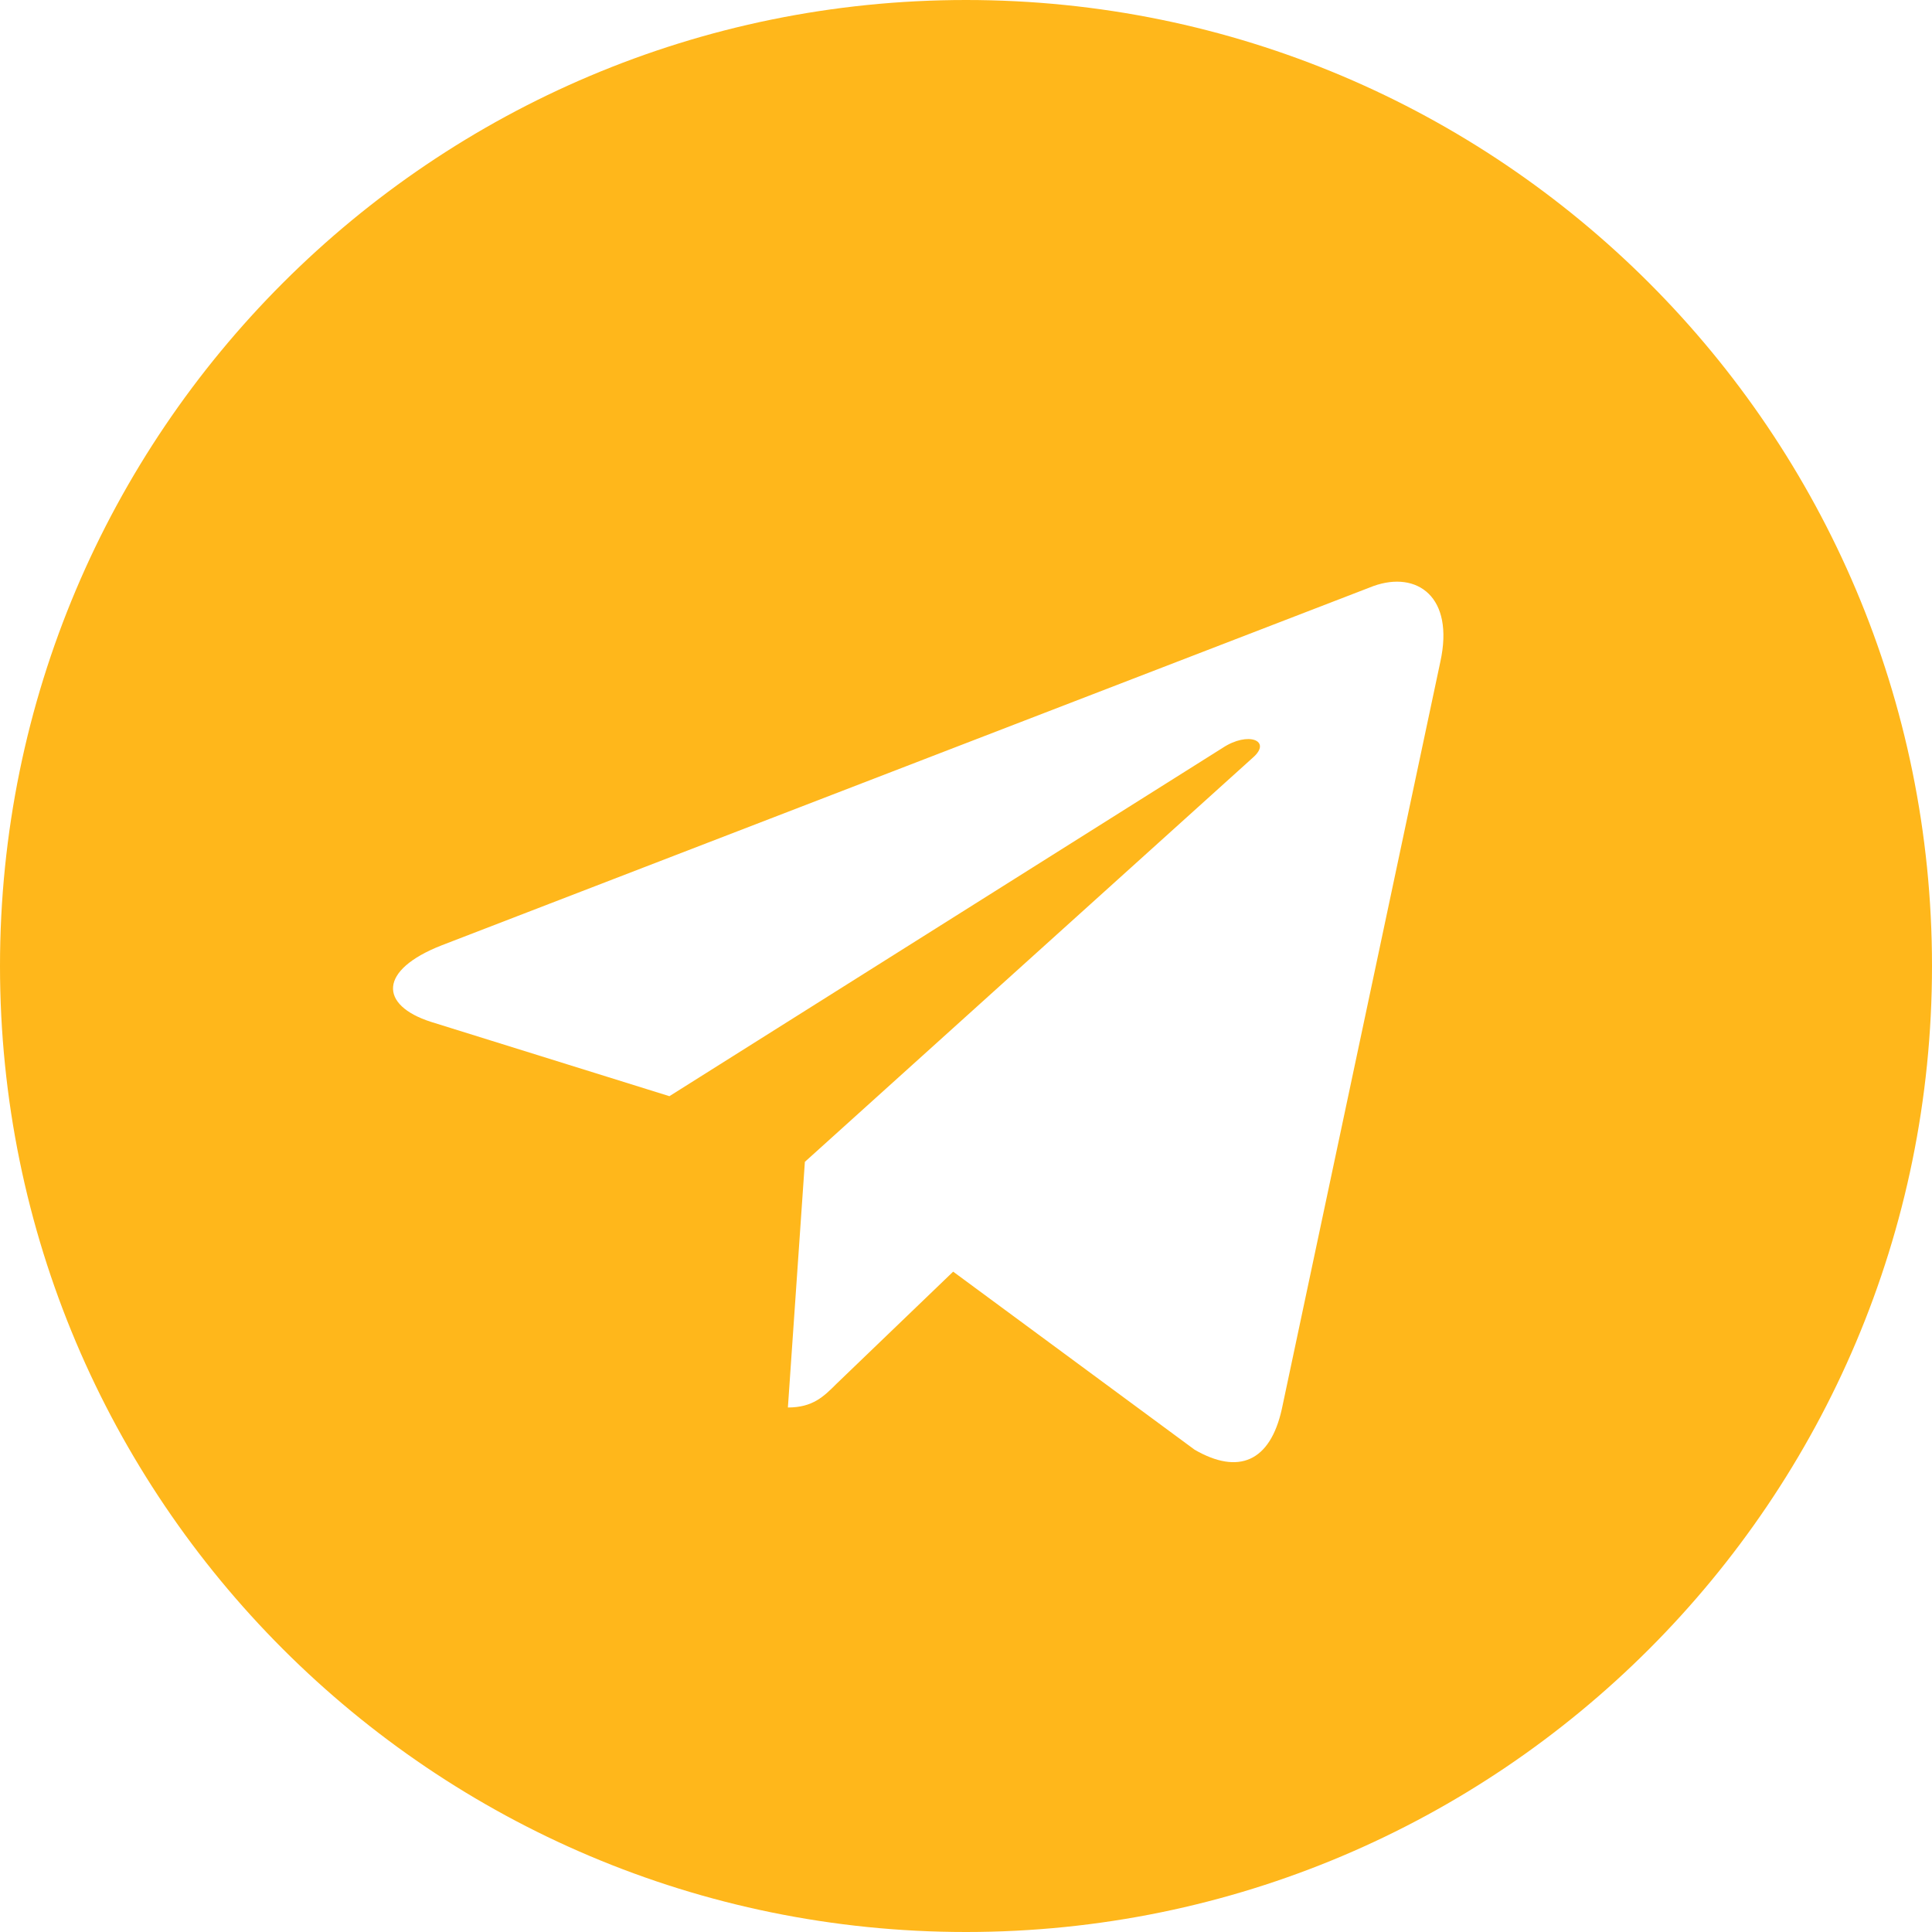
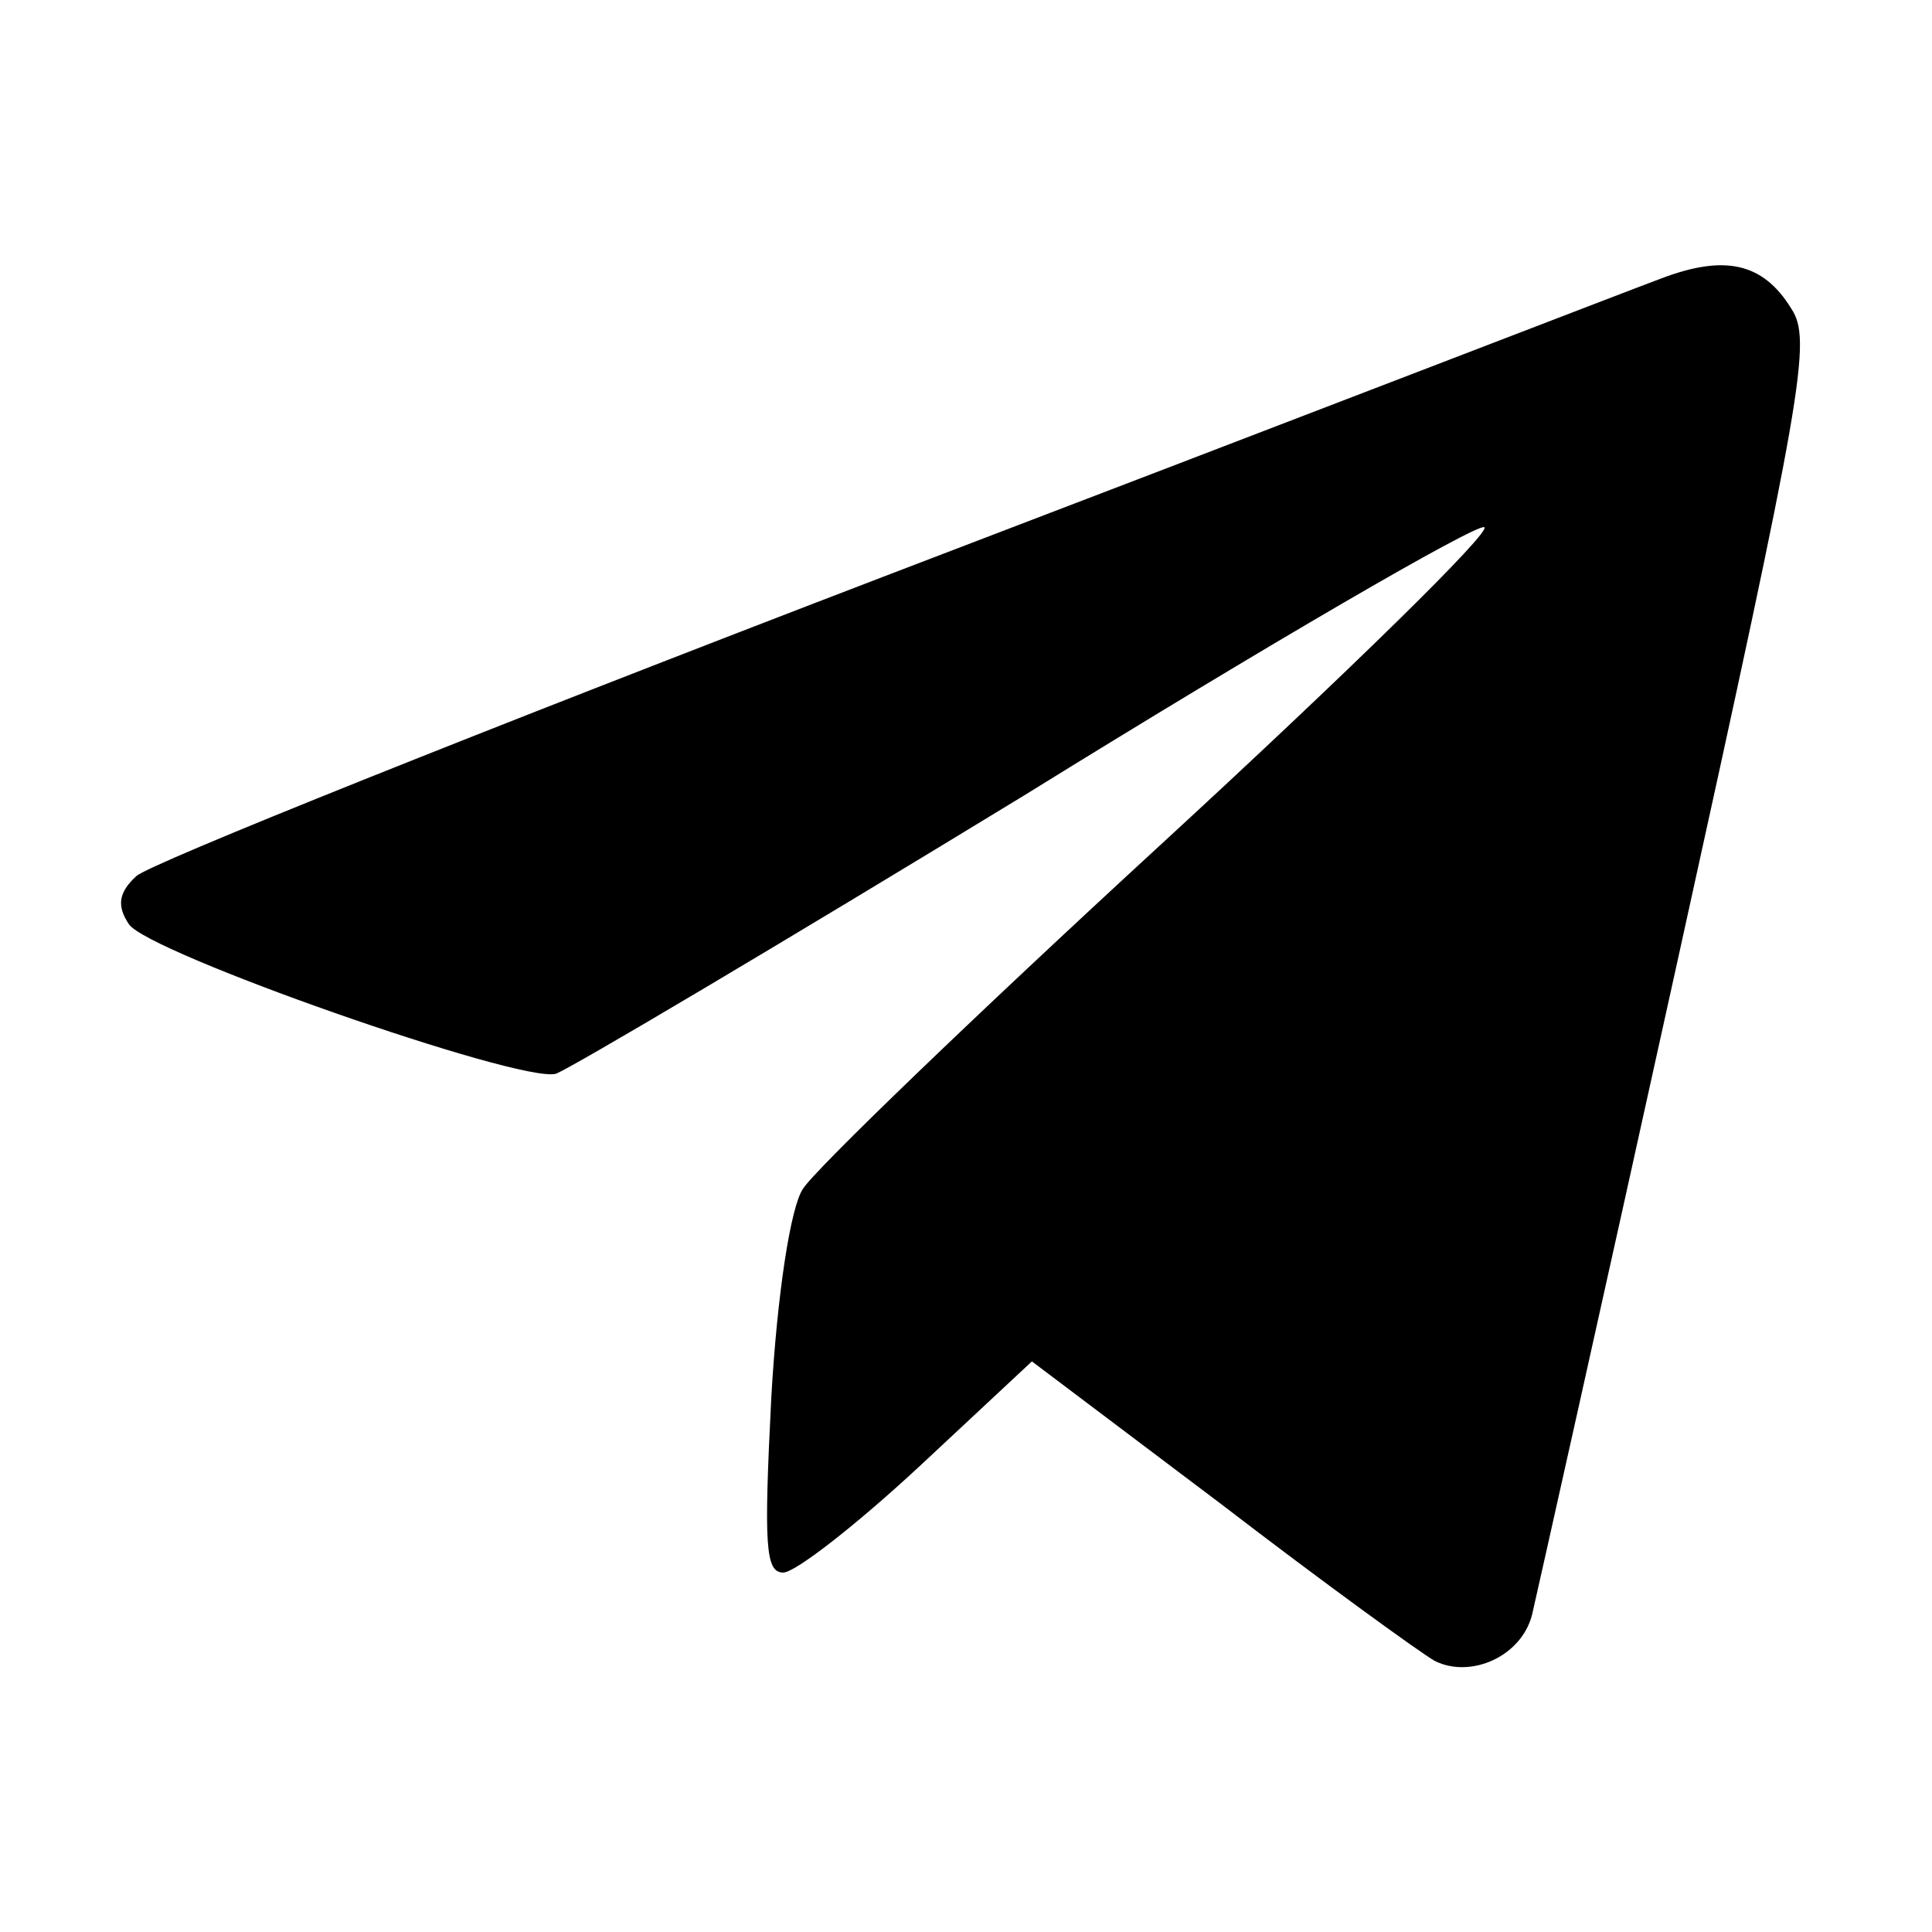
- <svg xmlns="http://www.w3.org/2000/svg" id="Bold" x="0px" y="0px" viewBox="0 0 512 512" style="enable-background:new 0 0 512 512;" xml:space="preserve">
-   <style type="text/css"> .st0{fill:#FFB71B;} </style>
-   <path class="st0" d="M256,512c141.4,0,256-114.6,256-256S397.4,0,256,0S0,114.6,0,256S114.6,512,256,512z M117.1,250.5L364,155.3 c11.5-4.1,21.5,2.8,17.7,20.1l0,0l-42,198c-3.1,14-11.5,17.5-23.1,10.8l-64-47.2l-30.9,29.7c-3.4,3.4-6.3,6.3-12.9,6.3l4.5-65.1 L332,200.8c5.2-4.5-1.2-7.1-8-2.6l-146.6,92.3l-63.2-19.7C100.5,266.4,100.2,257.1,117.1,250.5L117.1,250.5z" />
+ <svg xmlns="http://www.w3.org/2000/svg" version="1.0" width="129pt" height="129pt" viewBox="0 0 129 129" preserveAspectRatio="xMidYMid meet">
+   <g transform="translate(0,129) scale(0.1,-0.1)" fill="#000000" stroke="none">
+     <path d="M1109 1104 c-19 -7 -252 -97 -519 -199 -266 -102 -491 -192 -499 -200 -12 -11 -13 -20 -5 -32 12 -19 260 -106 285 -100 9 3 149 86 313 186 163 101 301 181 307 179 6 -2 -91 -97 -216 -212 -124 -114 -232 -218 -239 -230 -8 -12 -17 -69 -21 -139 -5 -99 -4 -117 8 -117 8 0 49 32 91 71 l75 70 126 -95 c69 -53 134 -100 143 -105 24 -12 58 3 65 31 3 13 47 209 97 436 84 381 90 415 76 436 -19 31 -45 36 -87 20z" />
+   </g>
</svg>
